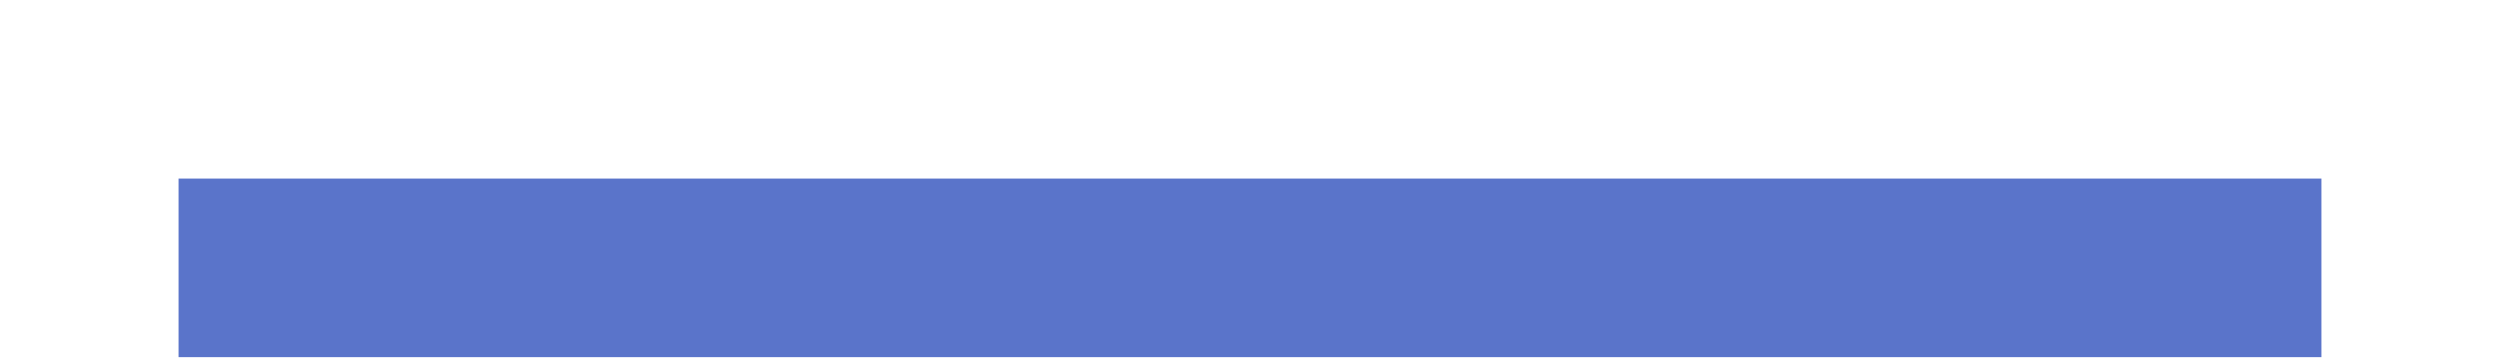
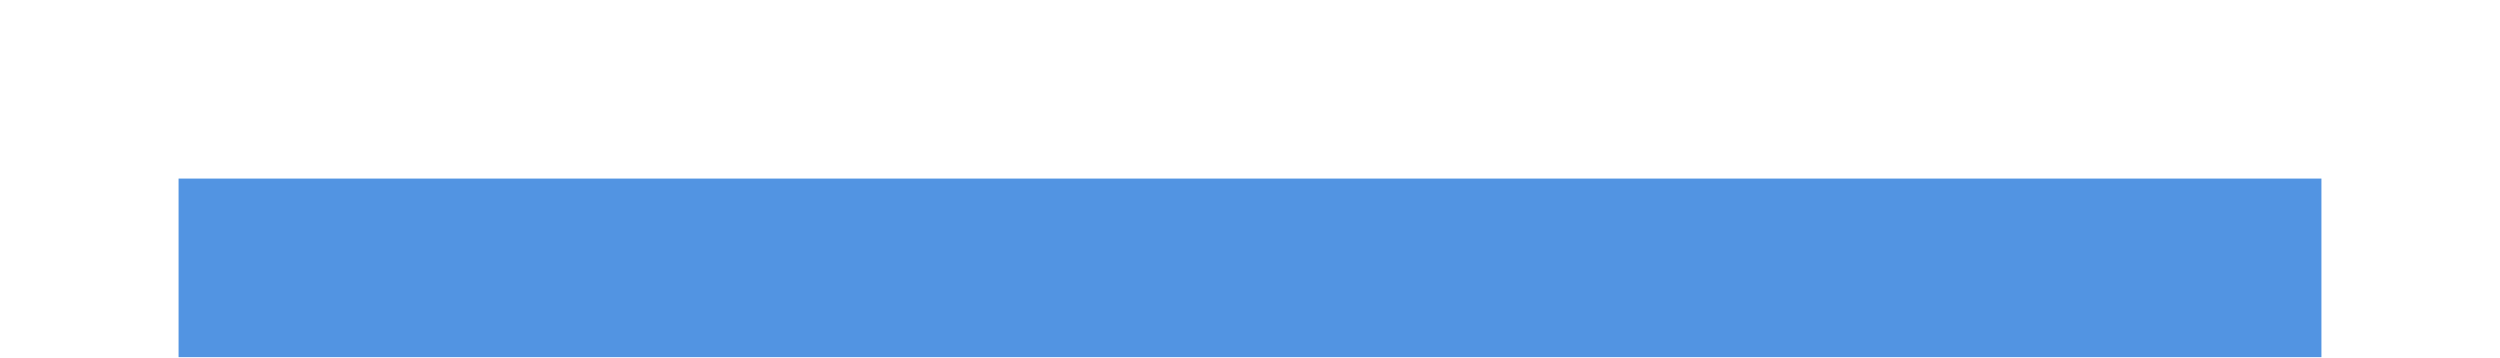
<svg xmlns="http://www.w3.org/2000/svg" xmlns:ns1="http://www.openswatchbook.org/uri/2009/osb" xmlns:xlink="http://www.w3.org/1999/xlink" width="28" height="4" id="svg11300" version="1.0" style="display:inline;enable-background:new">
  <defs id="defs3">
    <linearGradient id="selected_bg_color" ns1:paint="solid">
-       <stop style="stop-color:#5a74ca;stop-opacity:1;" offset="0" id="stop4137" />
+       <stop style="stop-color:#5294e2;stop-opacity:1;" offset="0" id="stop4137" />
    </linearGradient>
    <linearGradient xlink:href="#selected_bg_color" id="linearGradient4139" x1="14" y1="298" x2="14" y2="300" gradientUnits="userSpaceOnUse" />
  </defs>
  <g style="display:inline" id="layer1" transform="translate(0,-296)">
    <rect style="opacity:1;fill:url(#linearGradient4139);fill-opacity:1;stroke:none" id="rect4270-9" width="24" height="2" x="2" y="298" />
  </g>
</svg>
